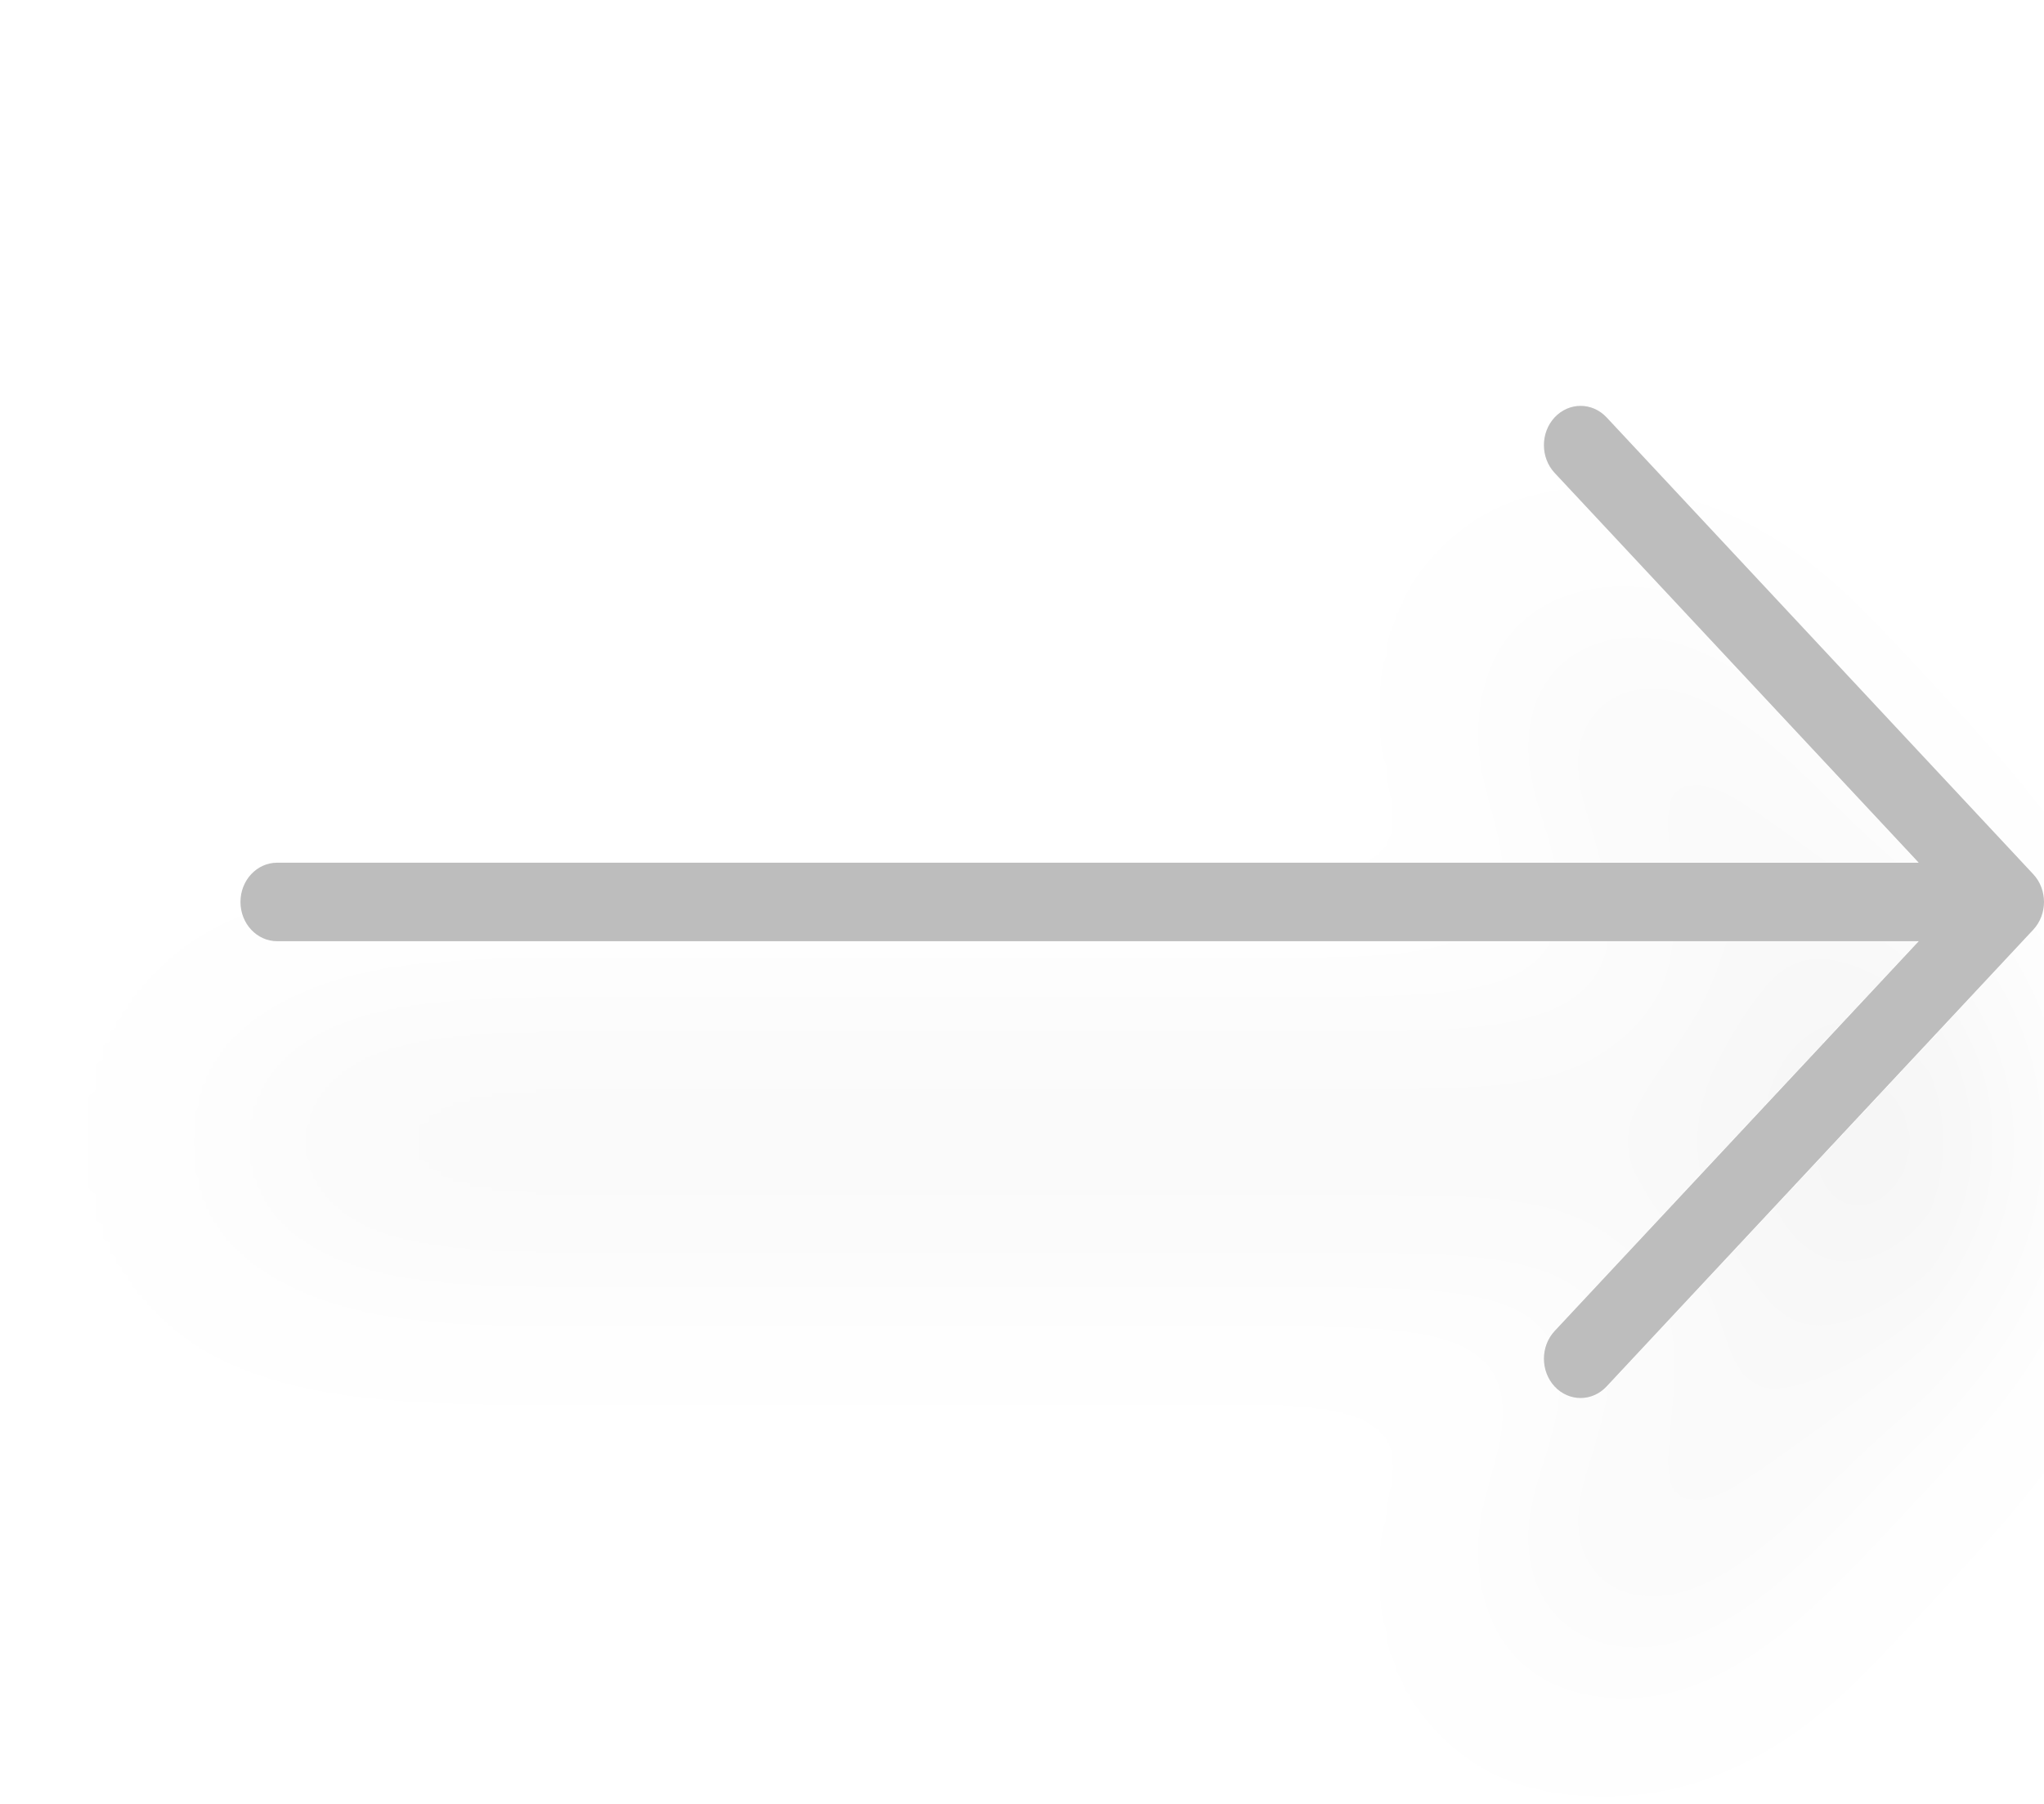
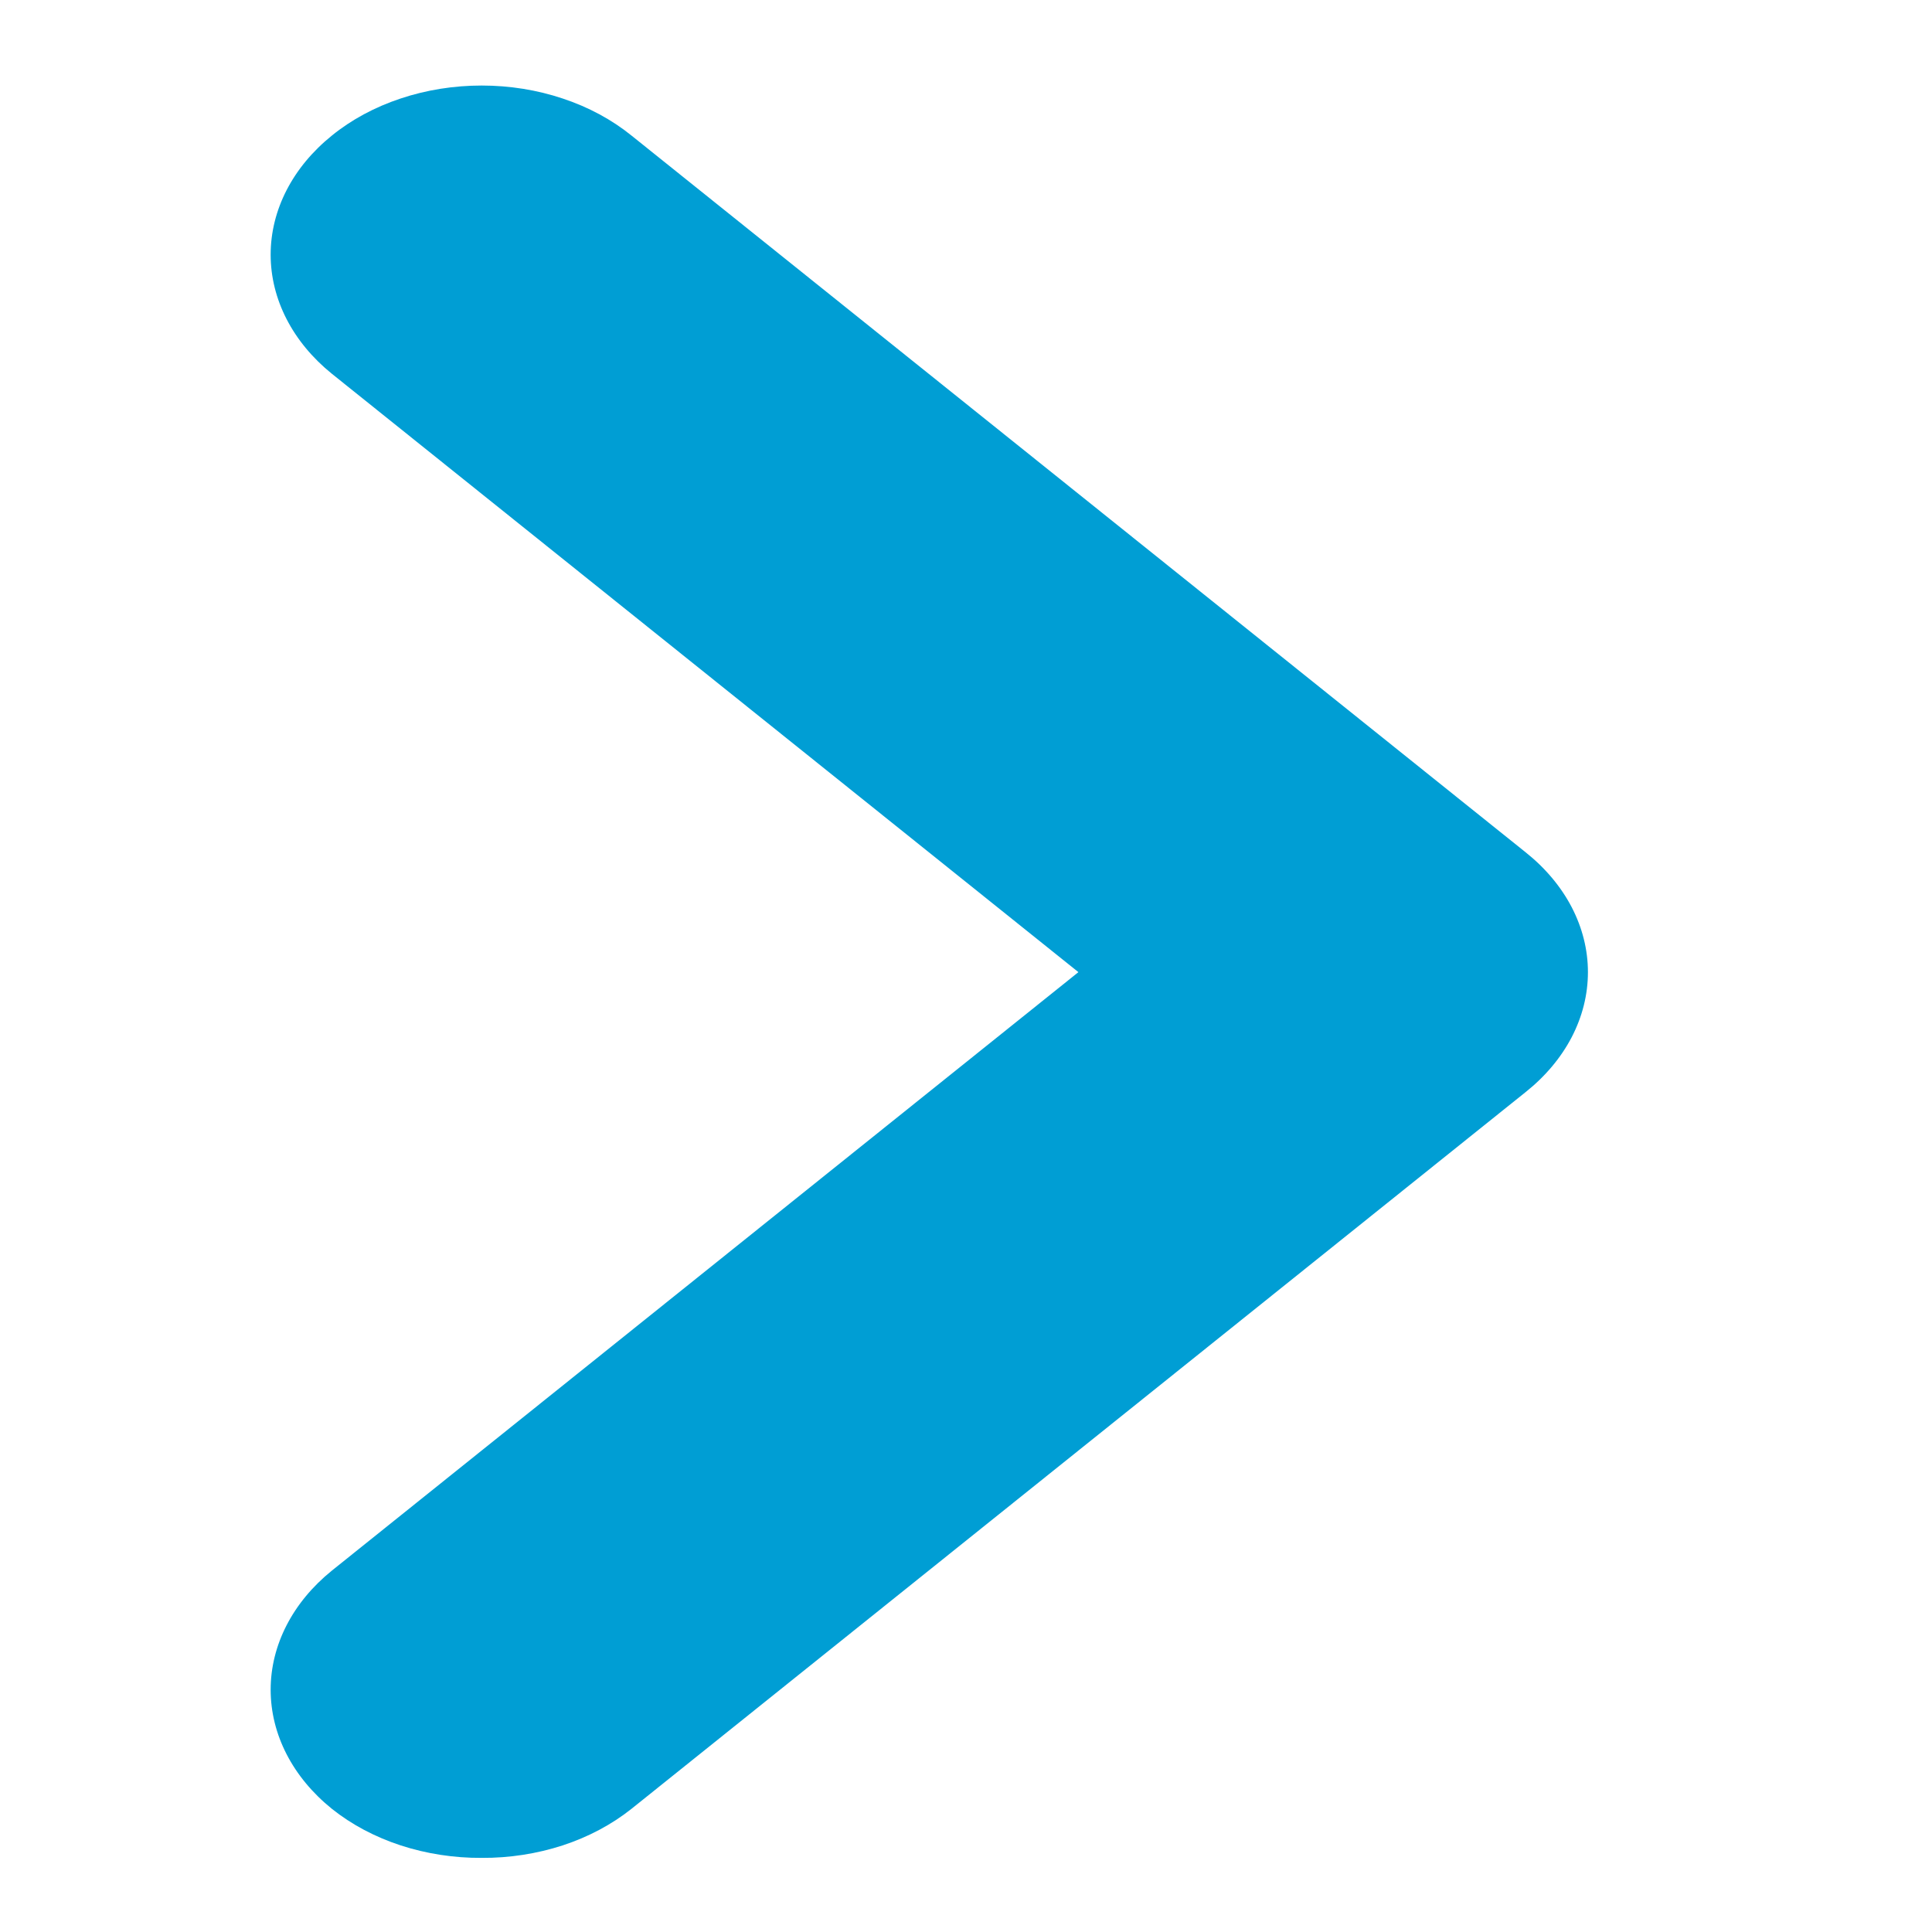
- <svg xmlns="http://www.w3.org/2000/svg" width="34" height="30" viewBox="0 0 34 30" fill="none">
-   <g opacity="0.3" filter="url(#filter0_d_113_2957)">
-     <path d="M25.86 6.941C25.622 7.197 25.622 7.61 25.86 7.865L31.916 14.347H4.611C4.273 14.347 4 14.639 4 15C4 15.361 4.273 15.653 4.611 15.653H31.916L25.86 22.135C25.622 22.39 25.622 22.803 25.86 23.059C26.099 23.314 26.485 23.314 26.724 23.058L33.821 15.462C33.94 15.334 34 15.167 34 15C34 14.833 33.94 14.665 33.821 14.538L26.724 6.941C26.485 6.686 26.099 6.686 25.86 6.941Z" fill="#222222" />
-   </g>
-   <defs>
-     <filter id="filter0_d_113_2957" x="0" y="0" width="38" height="38" filterUnits="userSpaceOnUse" color-interpolation-filters="sRGB">
-       <feFlood flood-opacity="0" result="BackgroundImageFix" />
-       <feColorMatrix in="SourceAlpha" type="matrix" values="0 0 0 0 0 0 0 0 0 0 0 0 0 0 0 0 0 0 127 0" result="hardAlpha" />
-       <feOffset dy="4" />
-       <feGaussianBlur stdDeviation="2" />
-       <feComposite in2="hardAlpha" operator="out" />
-       <feColorMatrix type="matrix" values="0 0 0 0 0 0 0 0 0 0 0 0 0 0 0 0 0 0 0.25 0" />
-       <feBlend mode="normal" in2="BackgroundImageFix" result="effect1_dropShadow_113_2957" />
-       <feBlend mode="normal" in="SourceGraphic" in2="effect1_dropShadow_113_2957" result="shape" />
-     </filter>
-   </defs>
+ <svg xmlns="http://www.w3.org/2000/svg" width="16" height="16" viewBox="0 0 16 22" fill="none">
+   <path d="M14.371 9.704L4.19 1.543C3.966 1.362 3.701 1.219 3.408 1.122C3.116 1.024 2.802 0.974 2.485 0.974C2.168 0.974 1.854 1.024 1.561 1.122C1.269 1.219 1.003 1.362 0.78 1.543C0.333 1.903 0.082 2.391 0.082 2.9C0.082 3.408 0.333 3.896 0.78 4.257L9.28 11.07L0.78 17.884C0.333 18.245 0.082 18.733 0.082 19.241C0.082 19.75 0.333 20.238 0.78 20.598C1.004 20.777 1.27 20.918 1.563 21.014C1.855 21.109 2.169 21.158 2.485 21.156C2.801 21.158 3.114 21.109 3.407 21.014C3.699 20.918 3.965 20.777 4.19 20.598L14.371 12.437C14.596 12.258 14.775 12.045 14.897 11.811C15.019 11.576 15.082 11.325 15.082 11.07C15.082 10.816 15.019 10.565 14.897 10.33C14.775 10.096 14.596 9.883 14.371 9.704Z" fill="#009ED4" />
</svg>
